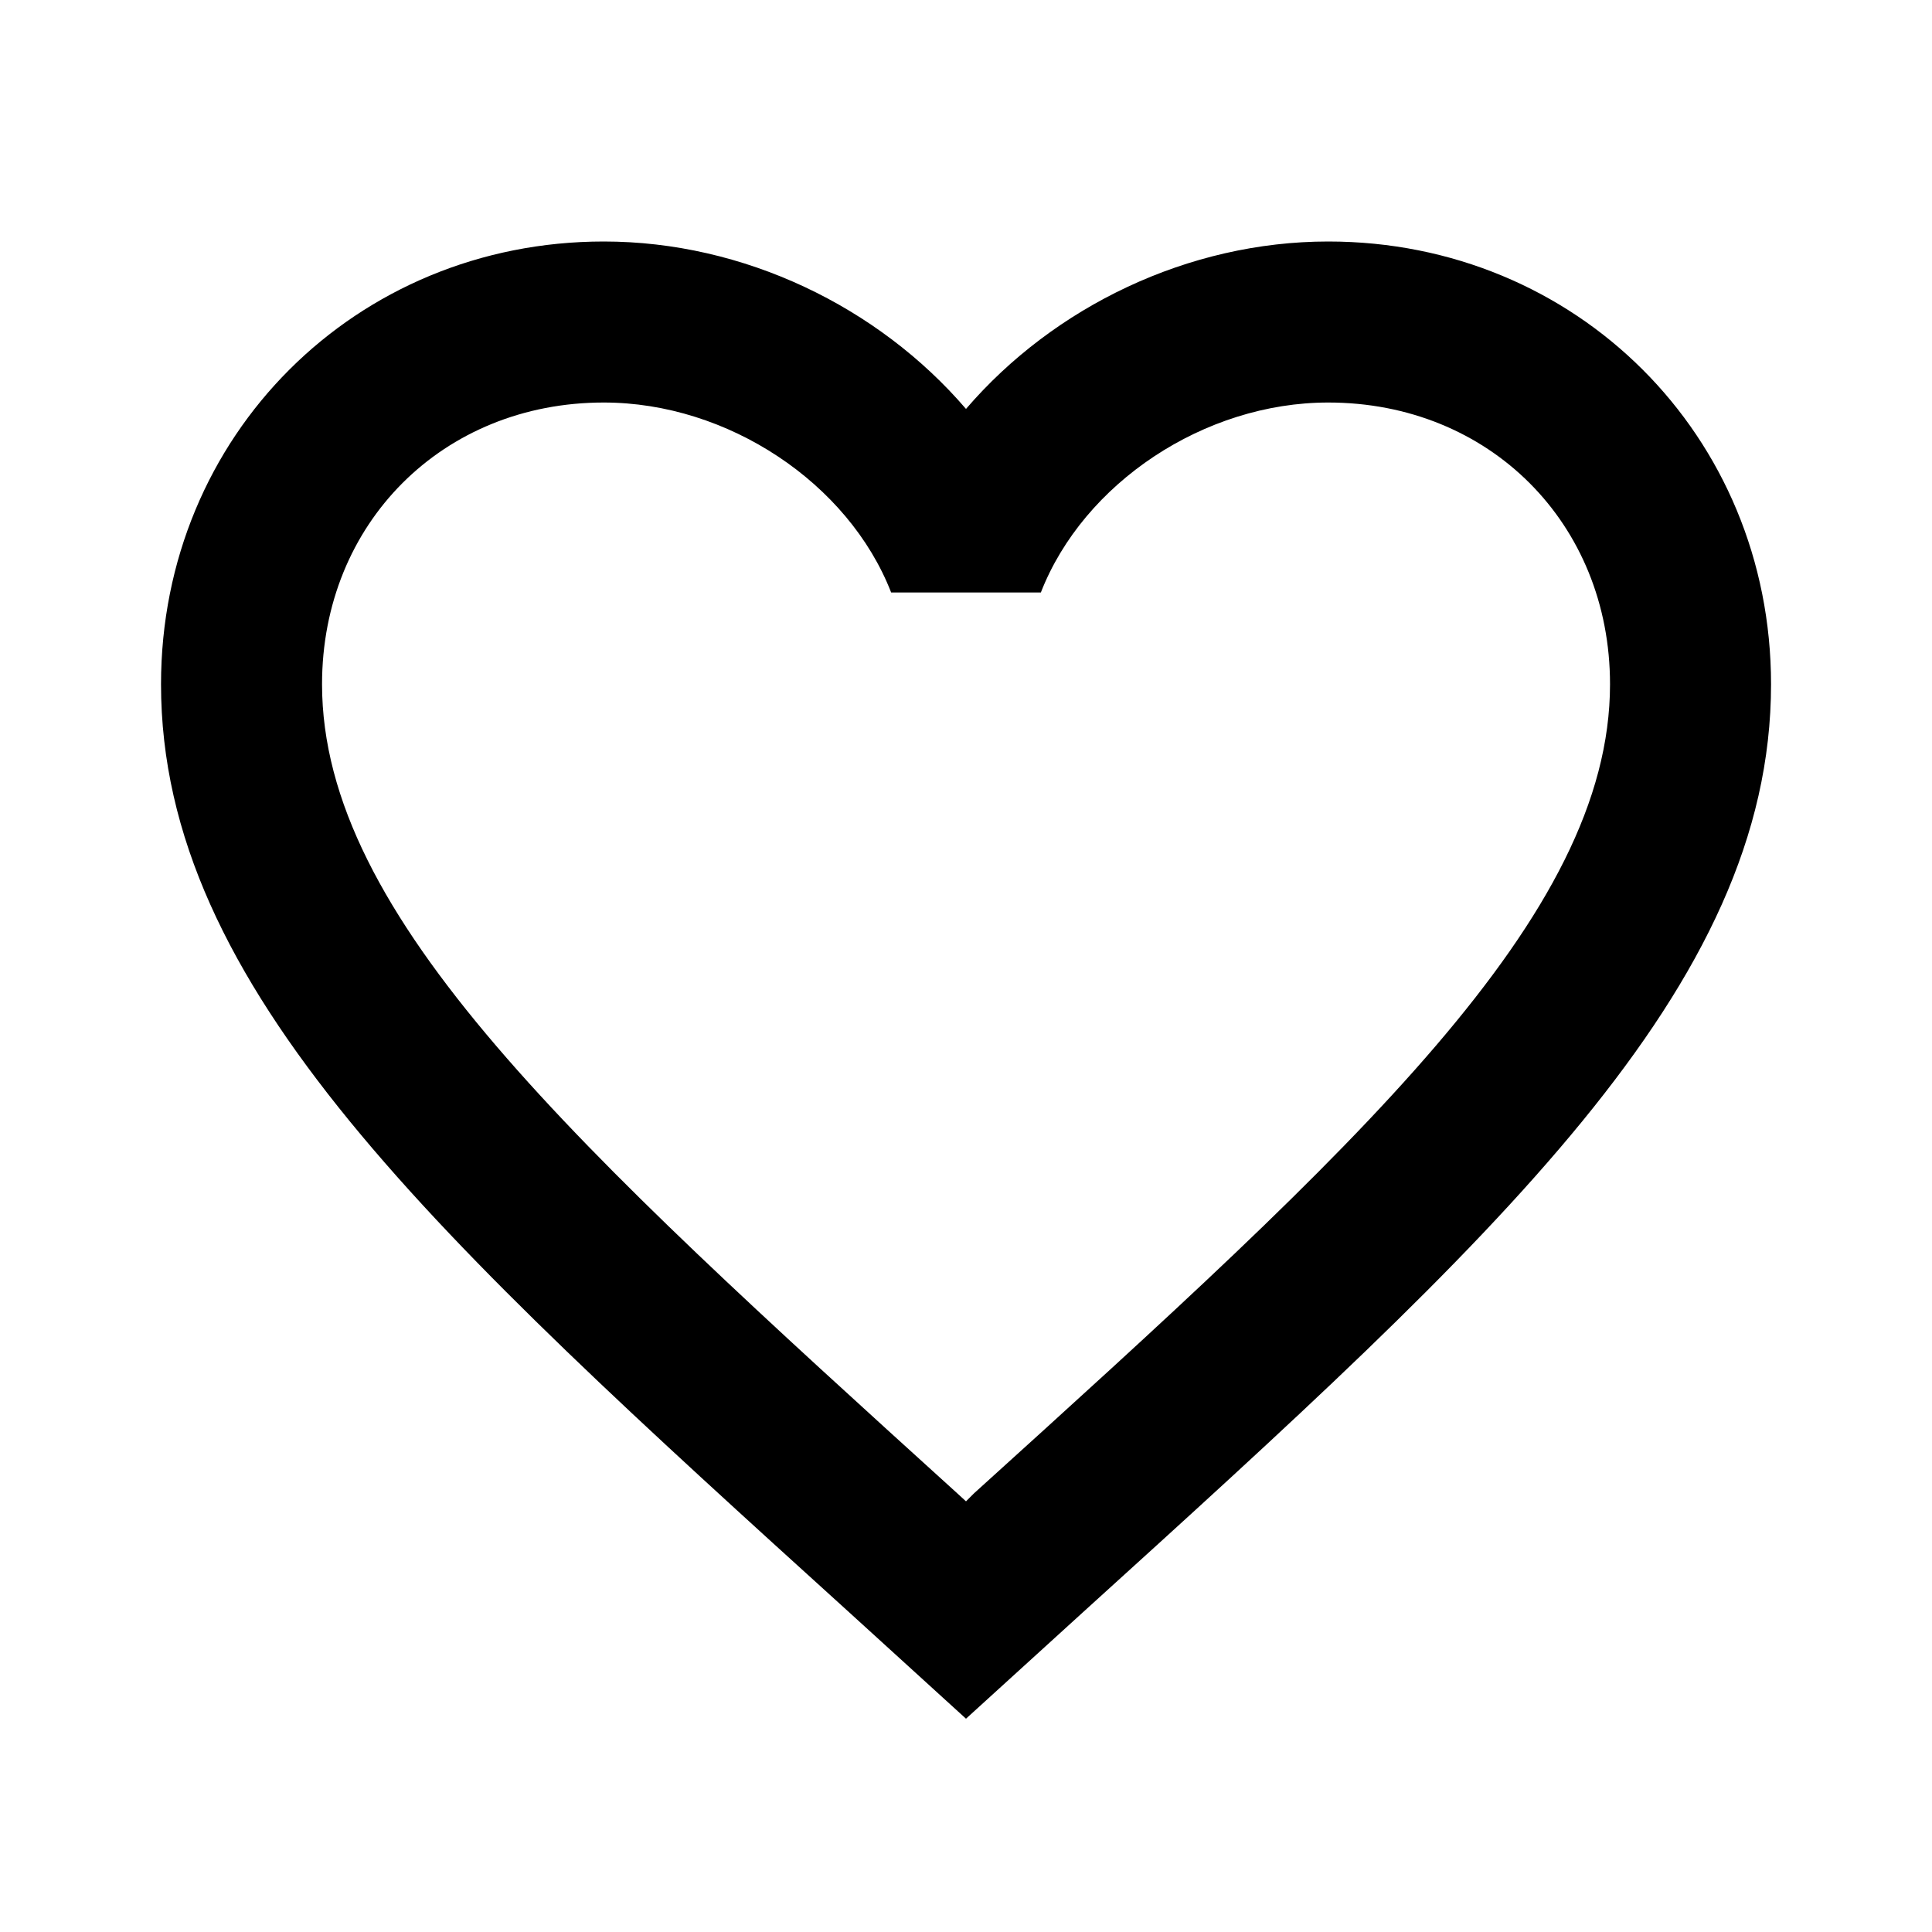
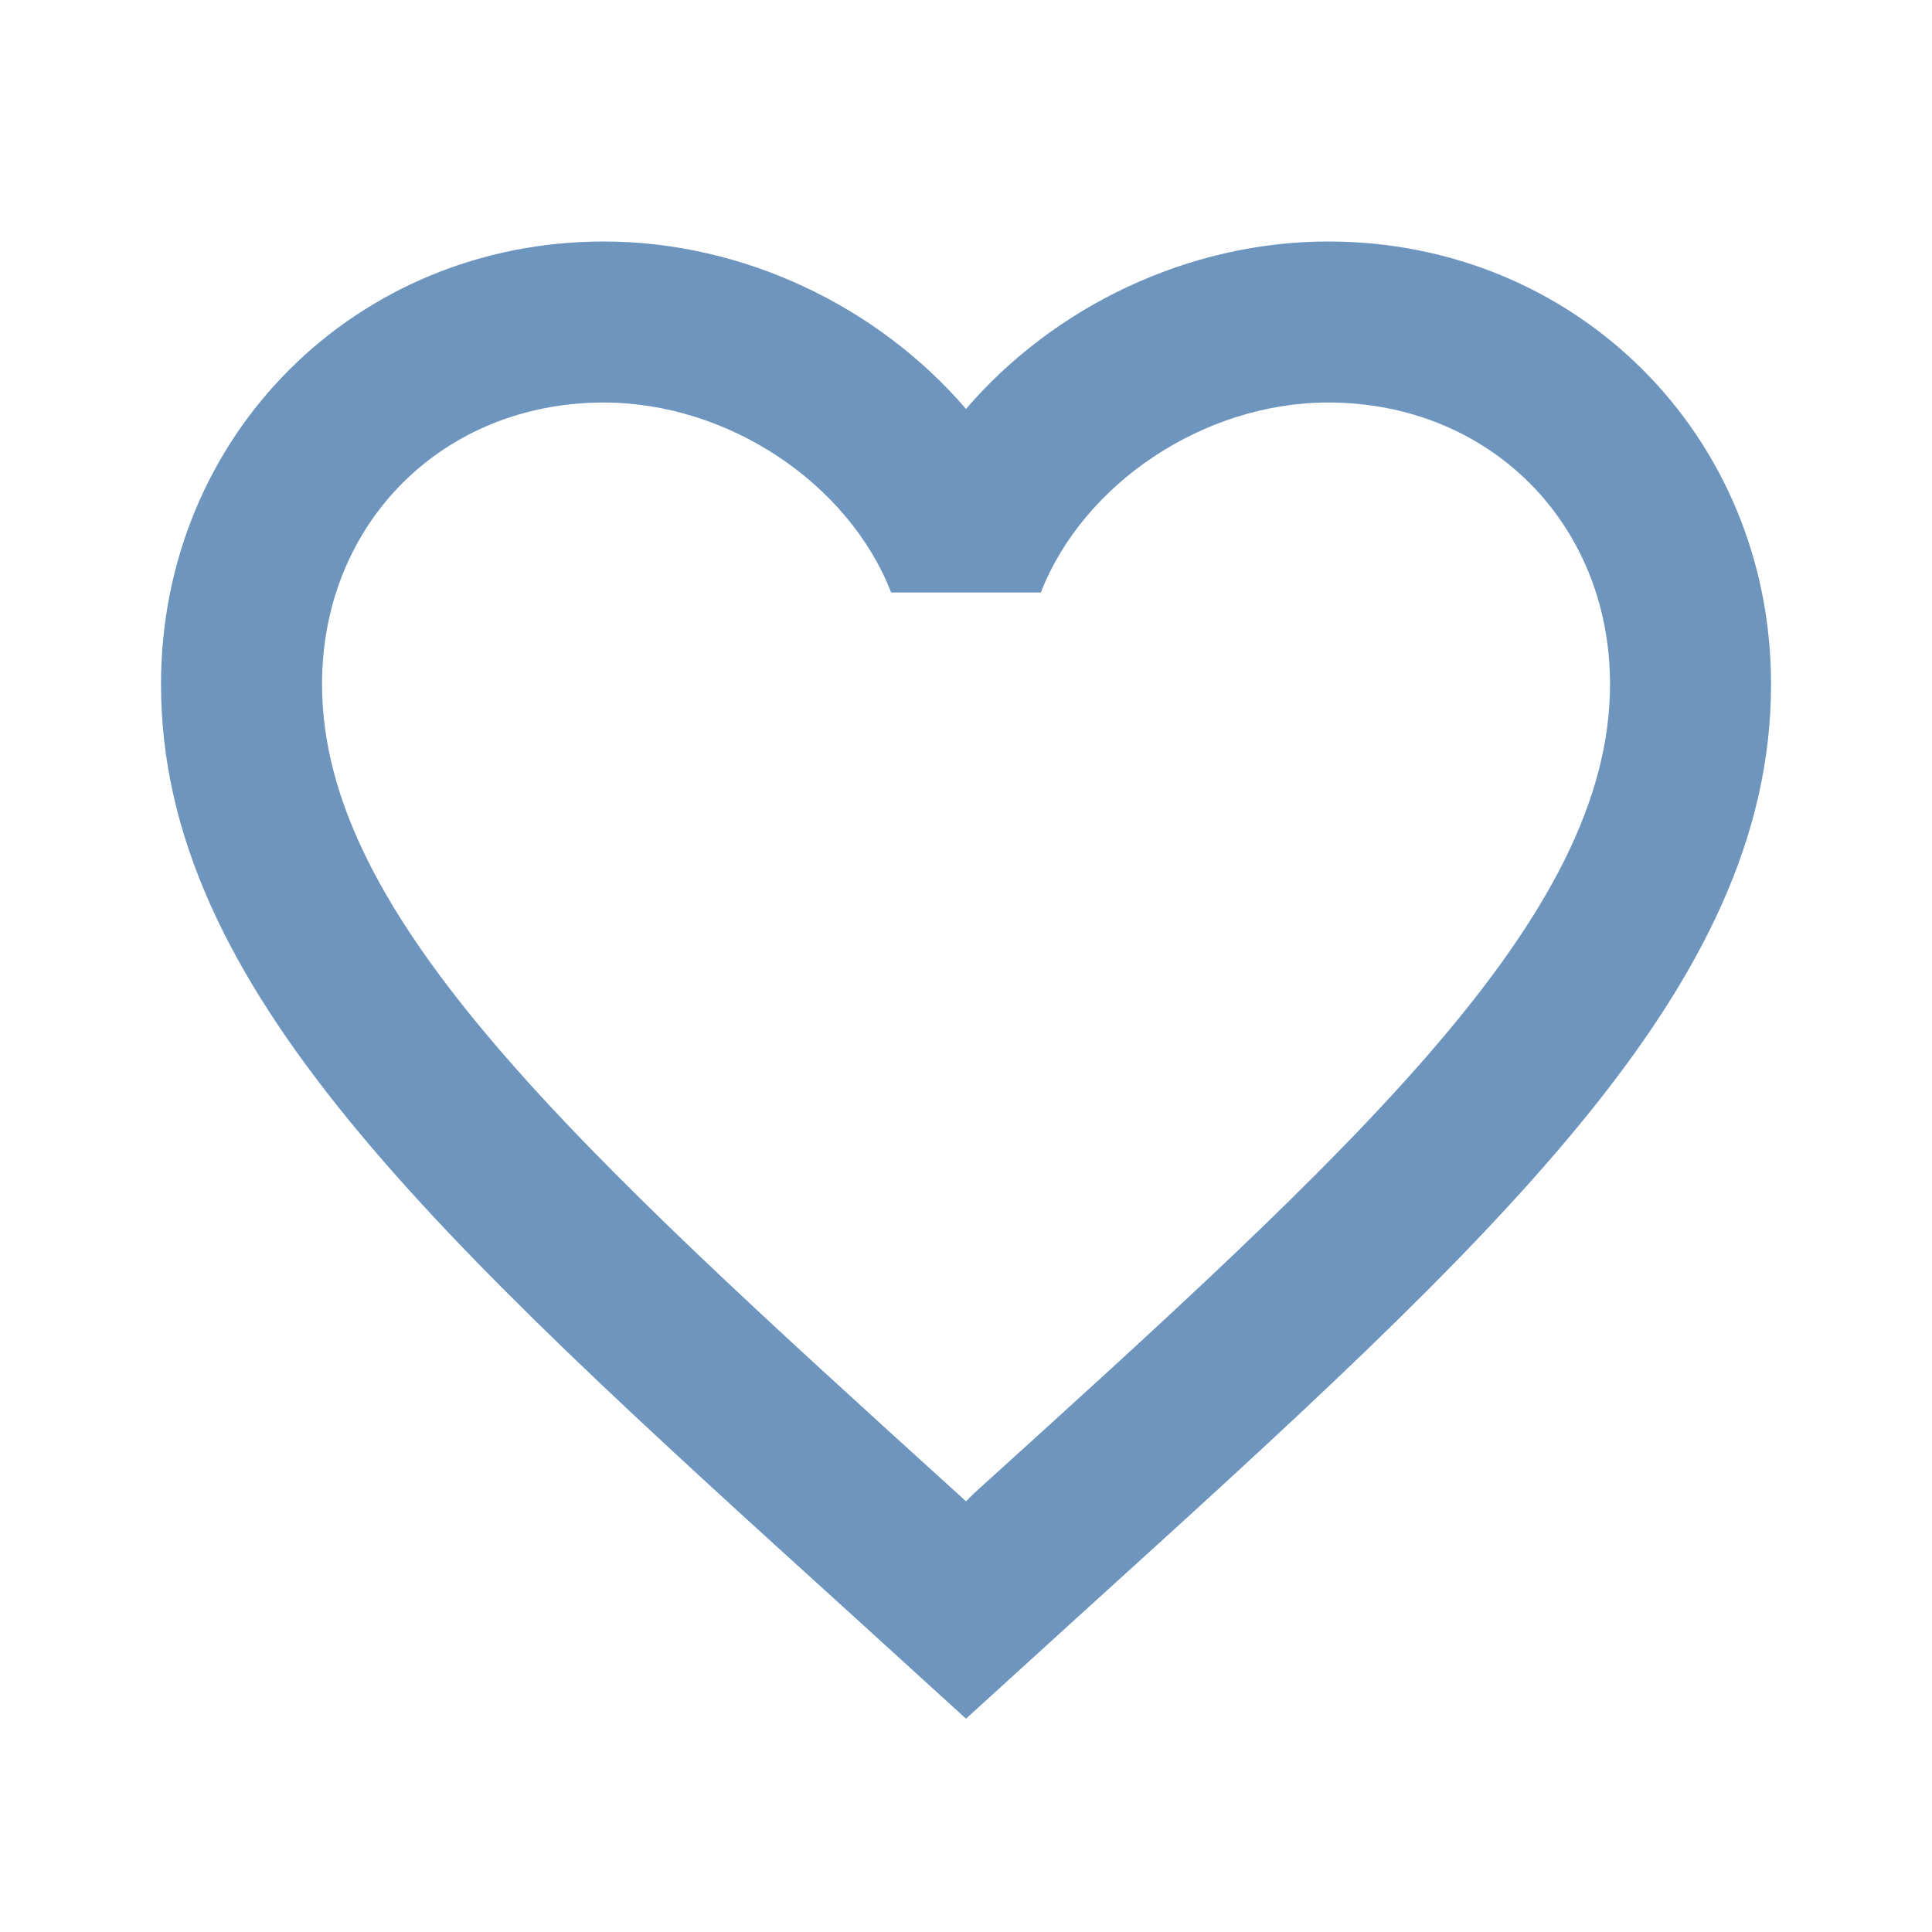
<svg xmlns="http://www.w3.org/2000/svg" width="32" height="32" viewBox="0 0 32 32" fill="none">
-   <path d="M16.134 24.733L16 24.867L15.854 24.733C9.52 18.987 5.334 15.187 5.334 11.333C5.334 8.667 7.334 6.667 10 6.667C12.054 6.667 14.054 8 14.76 9.813H17.24C17.947 8 19.947 6.667 22 6.667C24.667 6.667 26.667 8.667 26.667 11.333C26.667 15.187 22.48 18.987 16.134 24.733ZM22 4C19.68 4 17.454 5.08 16 6.773C14.547 5.08 12.32 4 10 4C5.894 4 2.667 7.213 2.667 11.333C2.667 16.36 7.2 20.48 14.067 26.707L16 28.467L17.934 26.707C24.8 20.48 29.334 16.36 29.334 11.333C29.334 7.213 26.107 4 22 4Z" fill="black" />
+   <path d="M16.134 24.733L16 24.867L15.854 24.733C9.52 18.987 5.334 15.187 5.334 11.333C5.334 8.667 7.334 6.667 10 6.667C12.054 6.667 14.054 8 14.76 9.813H17.24C17.947 8 19.947 6.667 22 6.667C24.667 6.667 26.667 8.667 26.667 11.333C26.667 15.187 22.48 18.987 16.134 24.733ZM22 4C19.68 4 17.454 5.08 16 6.773C14.547 5.08 12.32 4 10 4C5.894 4 2.667 7.213 2.667 11.333C2.667 16.36 7.2 20.48 14.067 26.707L16 28.467L17.934 26.707C24.8 20.48 29.334 16.36 29.334 11.333C29.334 7.213 26.107 4 22 4Z" fill="#6E95BE" />
</svg>
